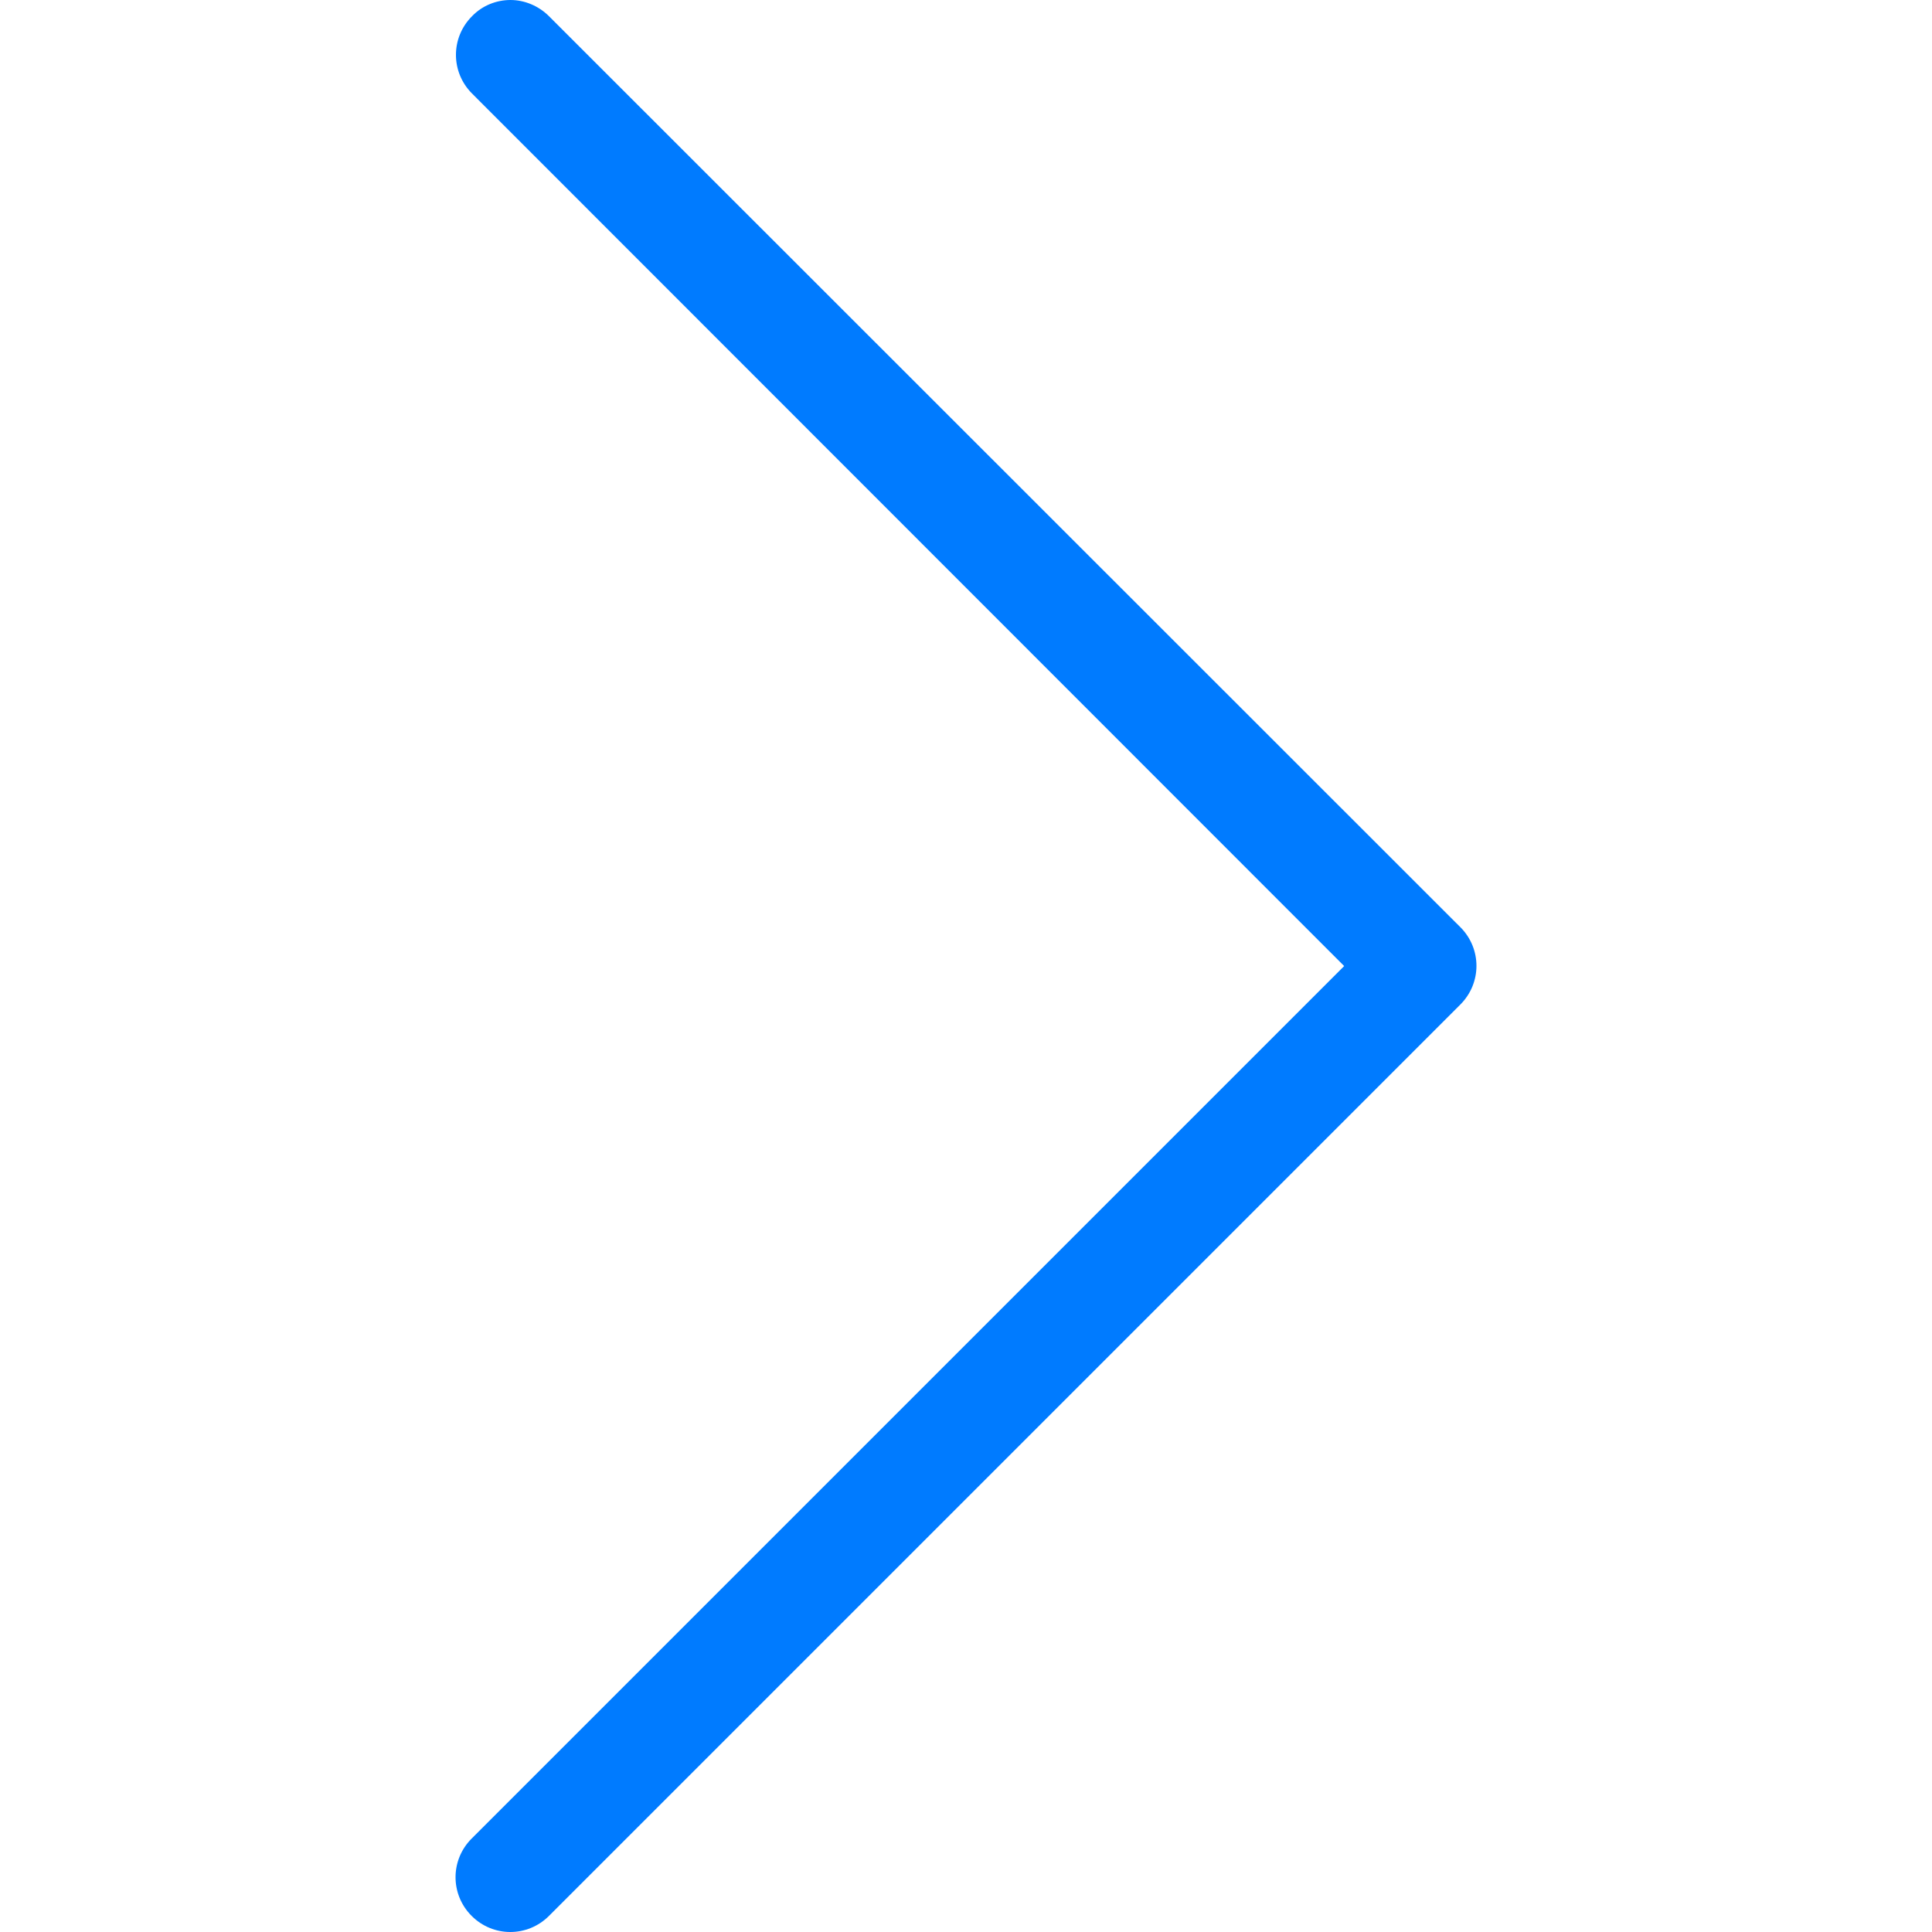
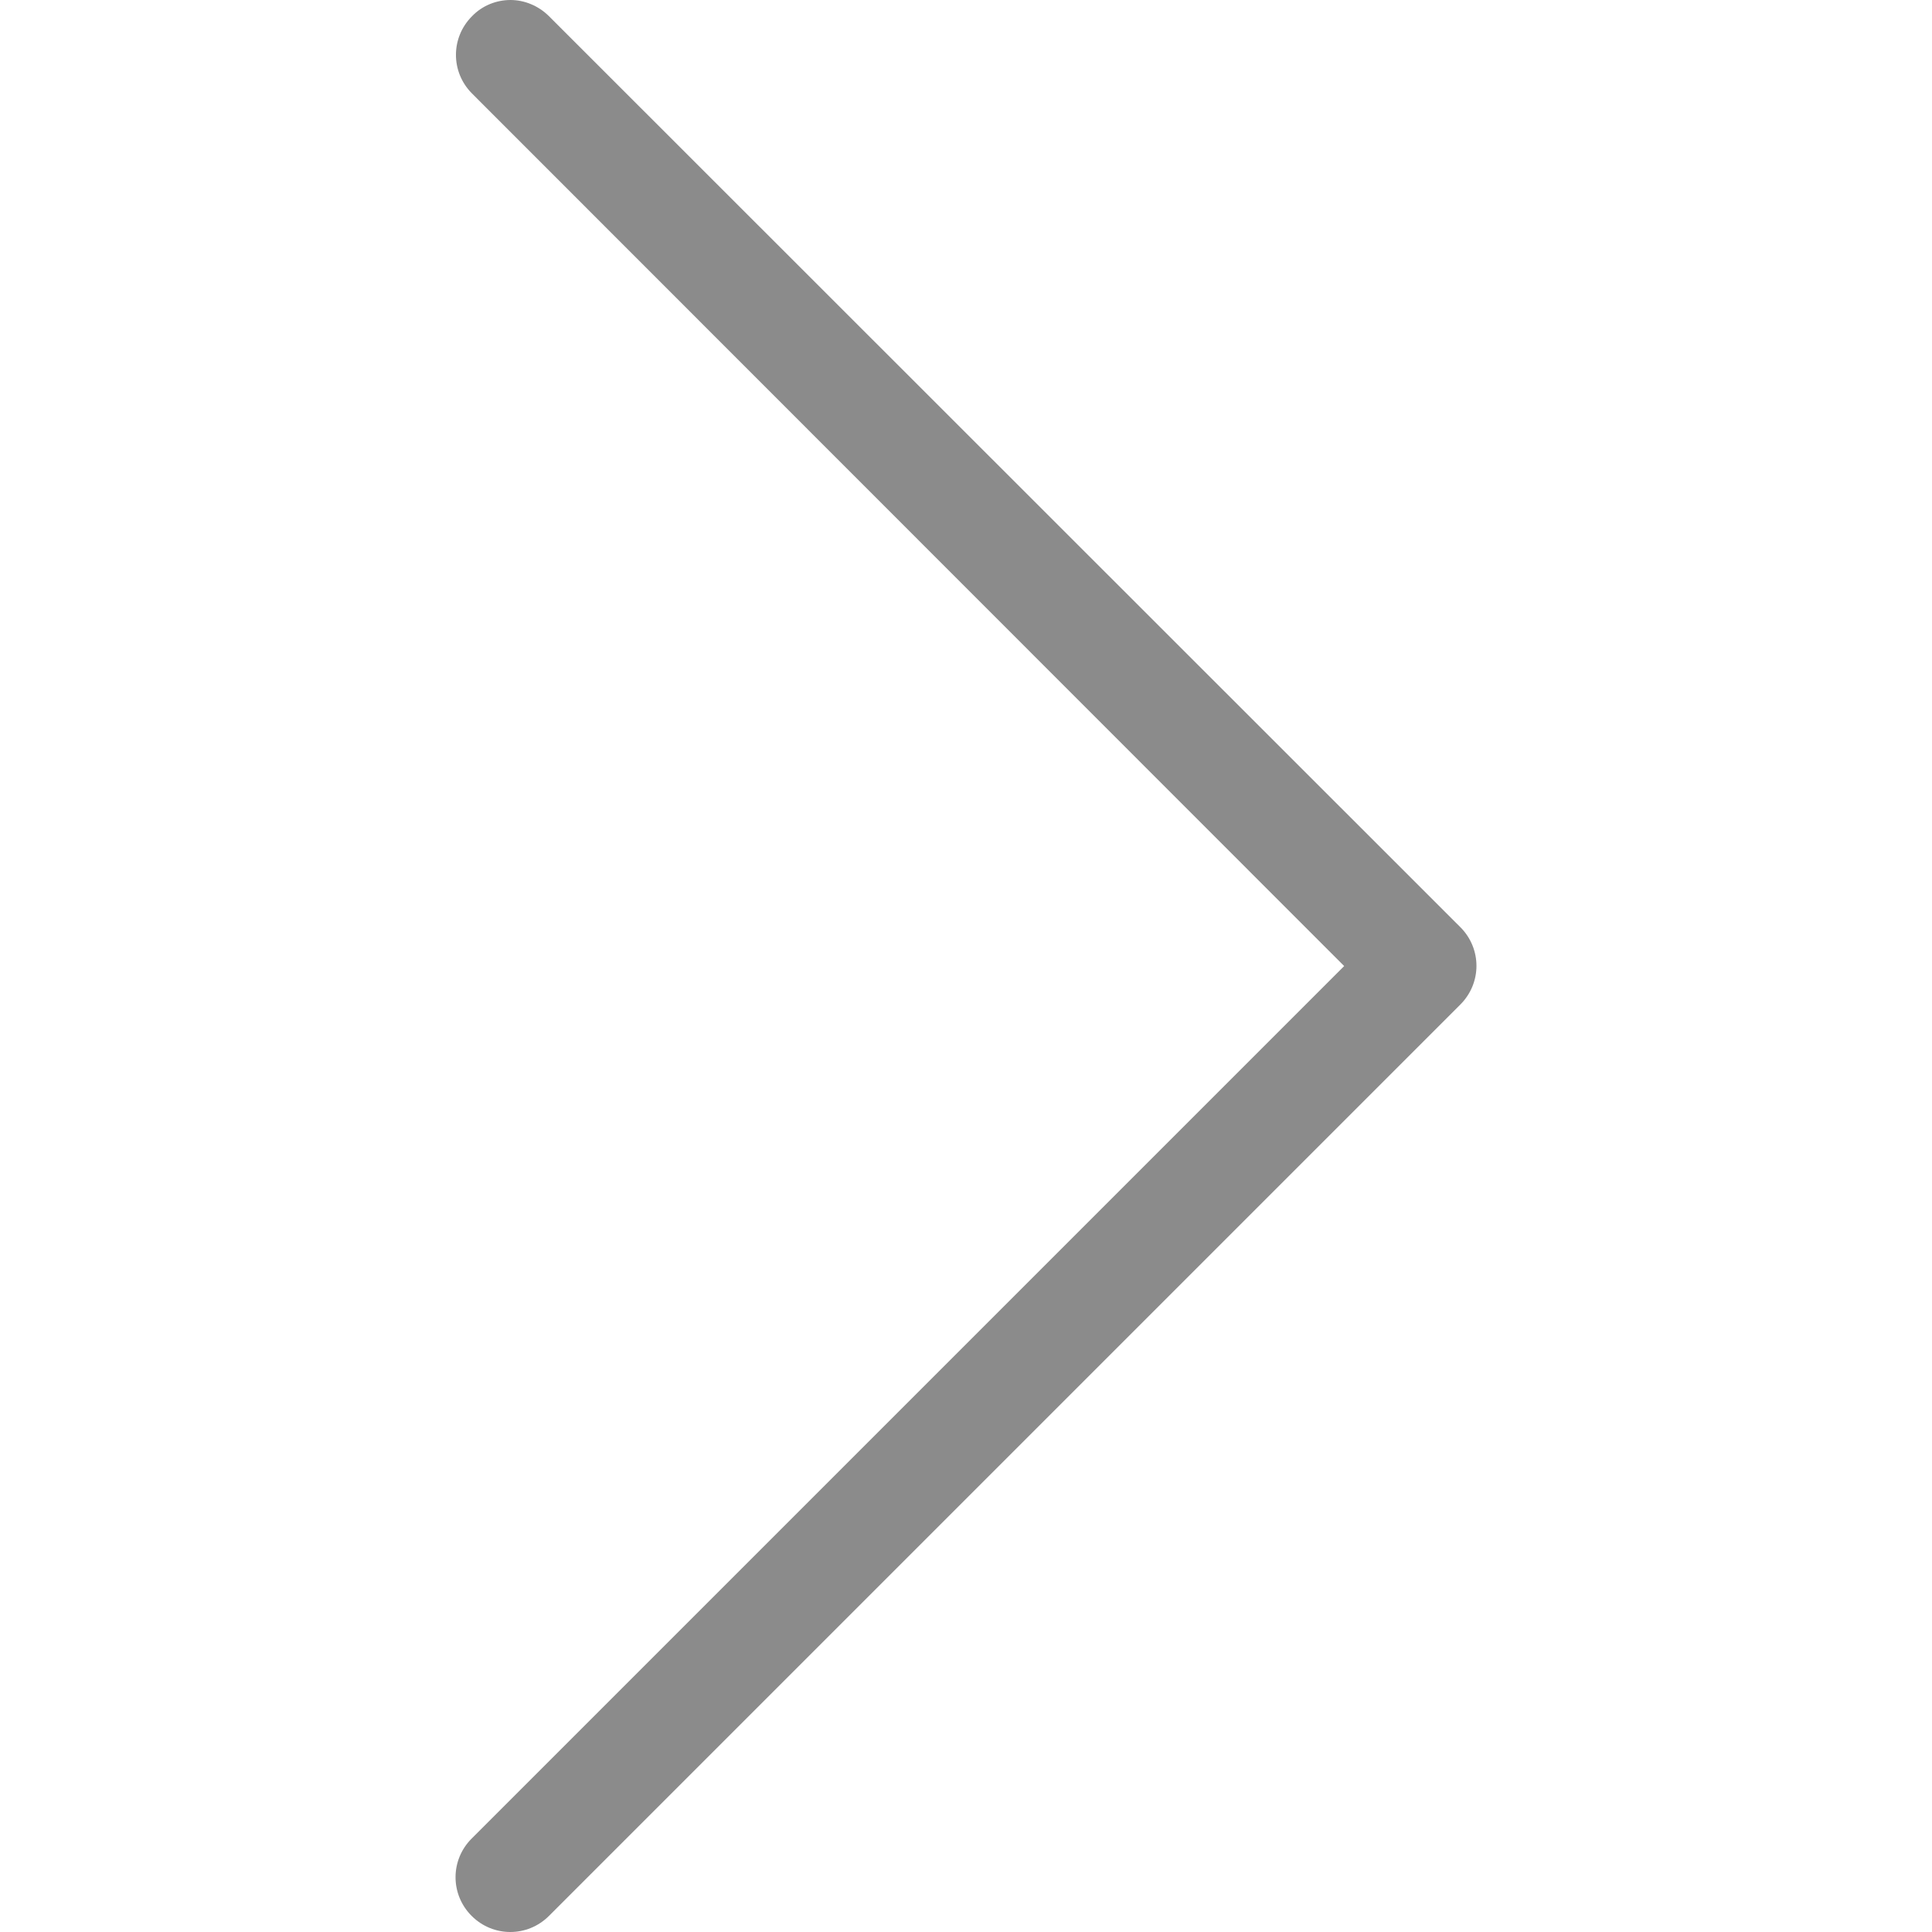
<svg xmlns="http://www.w3.org/2000/svg" version="1.1" id="Capa_1" x="0px" y="0px" viewBox="0 0 477.175 477.175" style="enable-background:new 0 0 477.175 477.175;">
-   <g>
-     <path d="M 145.188 238.575 L 360.688 23.075 C 365.988 17.775 365.988 9.275 360.688 3.975 C 355.388 -1.325 346.888 -1.325 341.588 3.975 L 116.488 229.075 C 111.188 234.375 111.188 242.875 116.488 248.175 L 341.588 473.175 C 344.188 475.775 347.688 477.175 351.088 477.175 C 354.488 477.175 357.988 475.875 360.588 473.175 C 365.888 467.875 365.888 459.375 360.588 454.075 L 145.188 238.575 Z" style="fill: rgb(0, 123, 255);" transform="matrix(-1, 0, 0, -1, 477.176, 477.175)" />
+   <g transform="matrix(-1, 0, 0, -1, 477.1759, 477.175)">
+     <path d="M145.188,238.575l215.5-215.5c5.3-5.3,5.3-13.8,0-19.1s-13.8-5.3-19.1,0l-225.1,225.1c-5.3,5.3-5.3,13.8,0,19.1l225.1,225 c2.6,2.6,6.1,4,9.5,4s6.9-1.3,9.5-4c5.3-5.3,5.3-13.8,0-19.1L145.188,238.575z" style="fill: rgb(139, 139, 139);" />
  </g>
  <g />
  <g />
  <g />
  <g />
  <g />
  <g />
  <g />
  <g />
  <g />
  <g />
  <g />
  <g />
  <g />
  <g />
  <g />
</svg>
